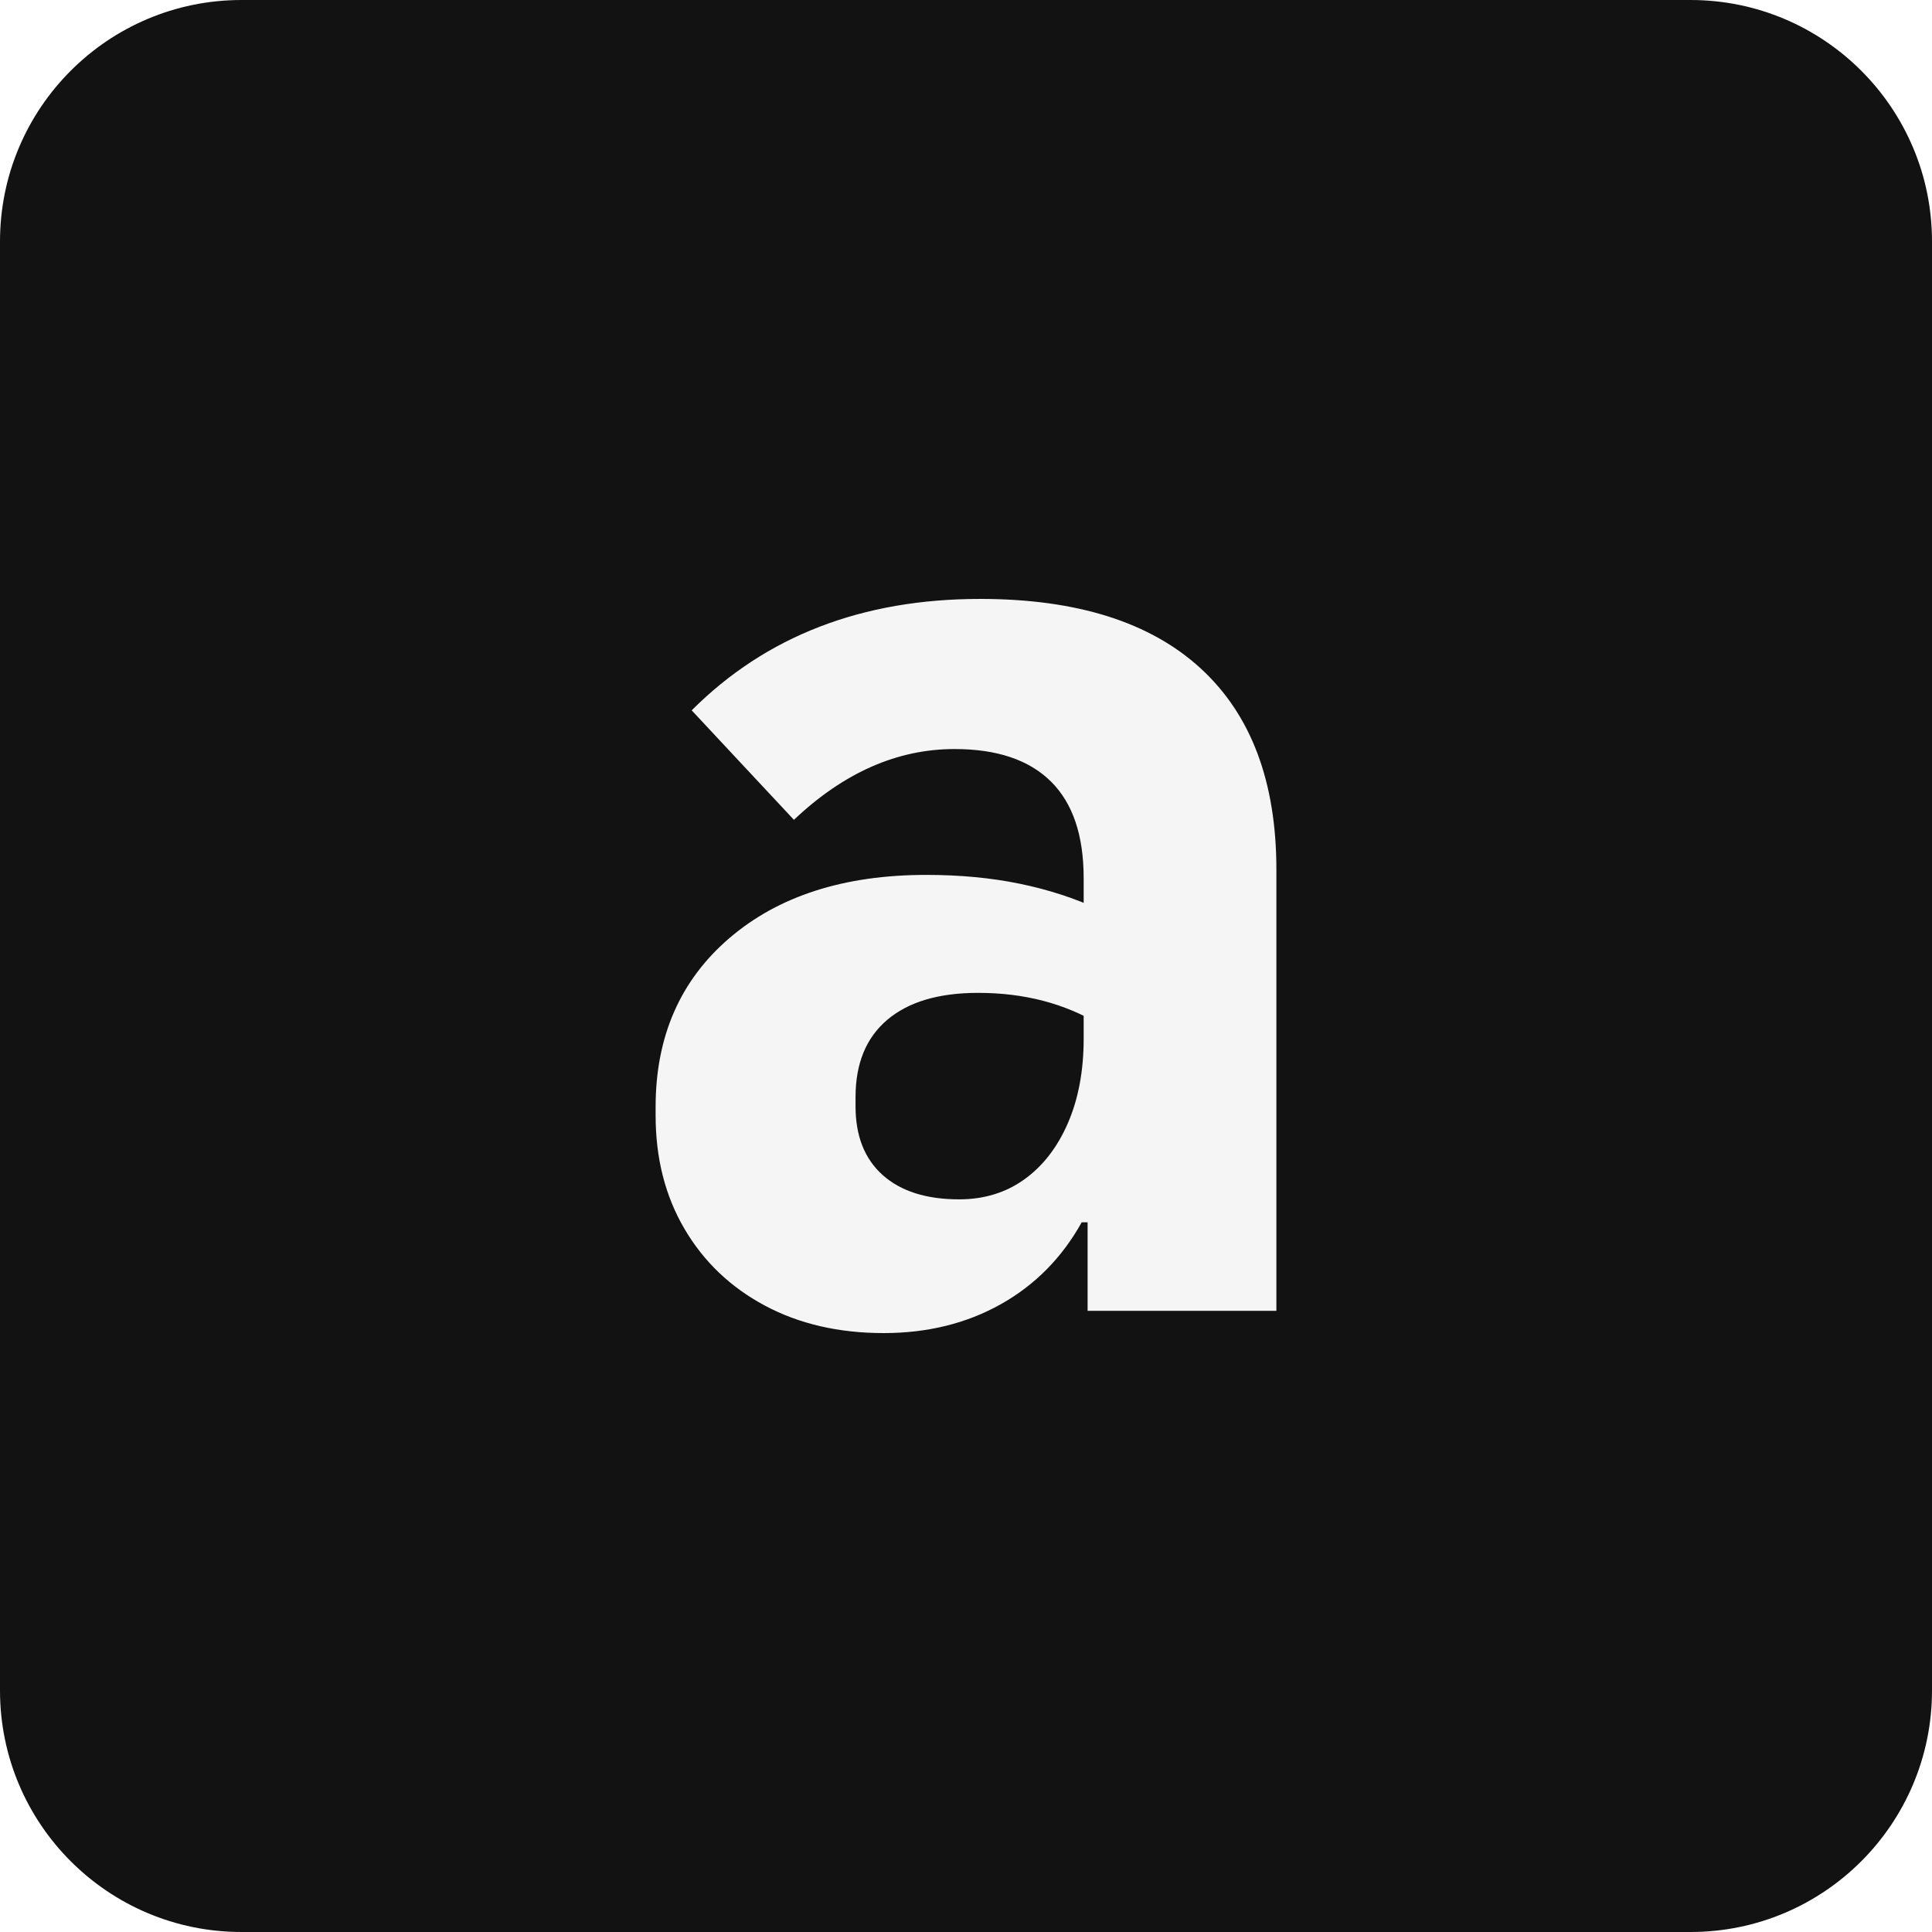
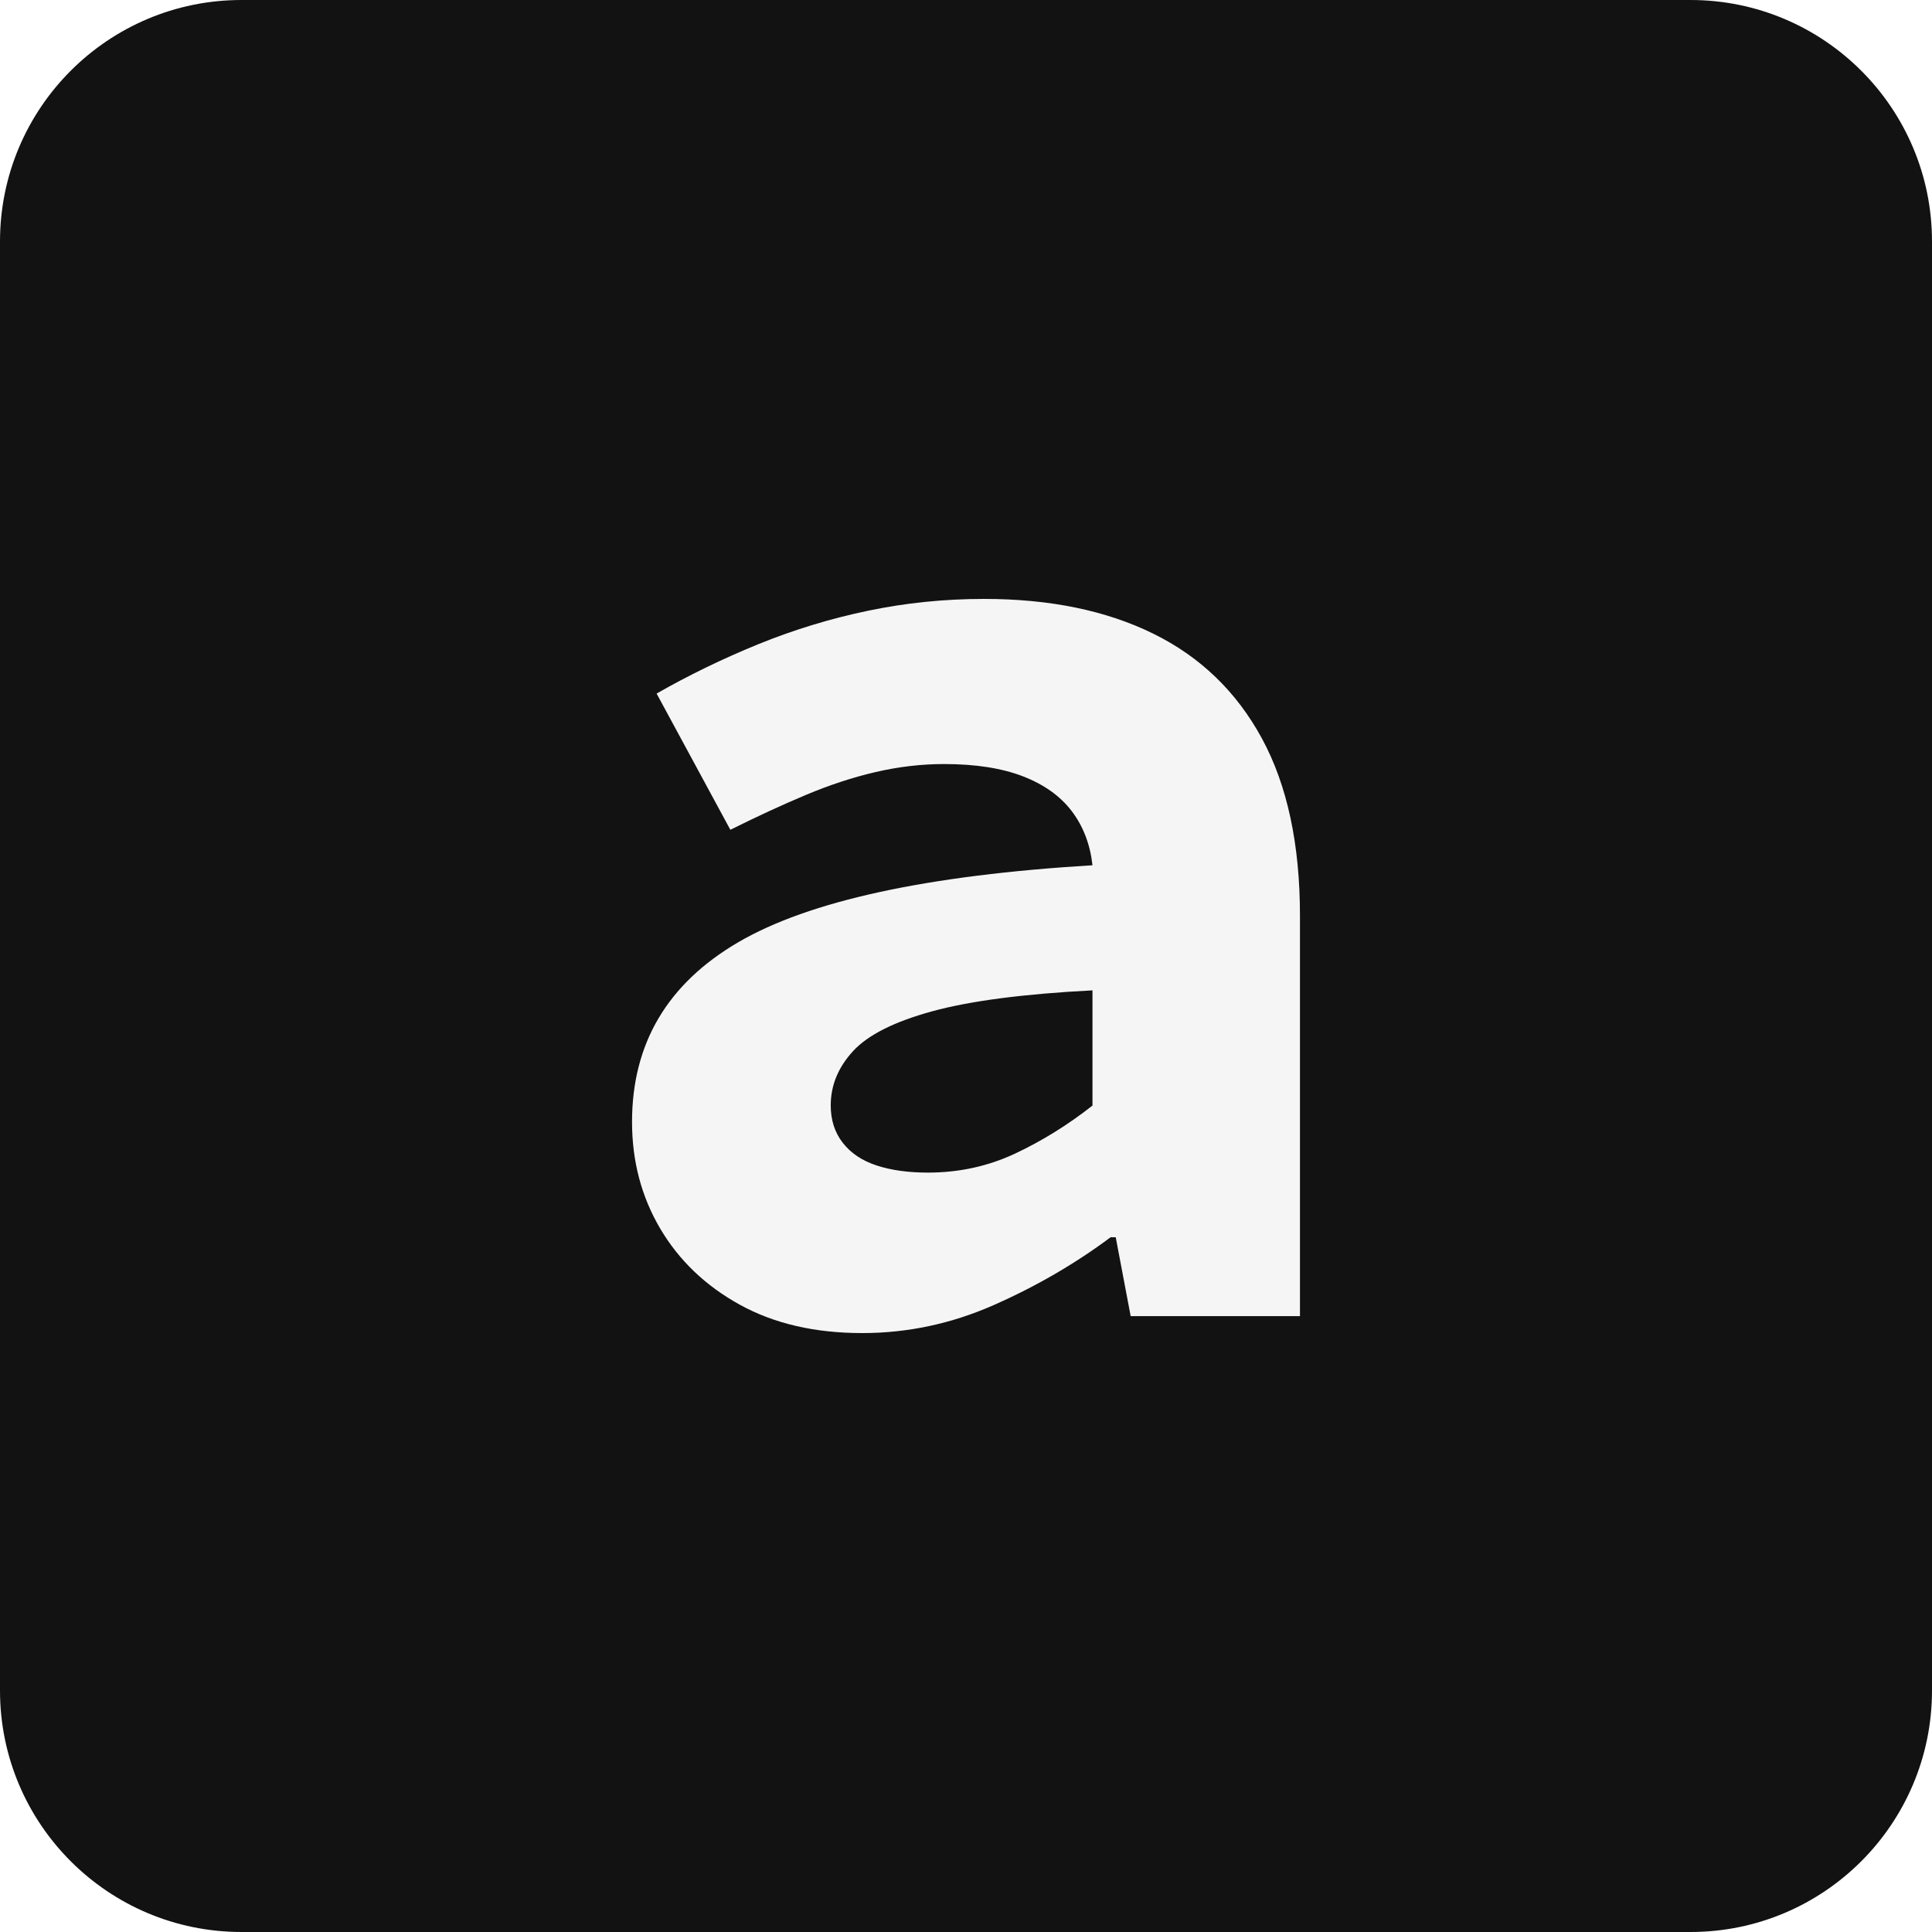
<svg xmlns="http://www.w3.org/2000/svg" viewBox="0 0 64 64">
  <rect width="64" height="64" rx="8" fill="#121212" />
-   <path d="M29.275 44.16Q27.038 44.16 25.334 43.248Q23.629 42.336 22.674 40.707Q21.718 39.079 21.718 36.951V36.669Q21.718 33.173 24.161 31.077Q26.604 28.982 30.686 28.982Q32.358 28.982 33.781 29.275Q35.203 29.568 36.419 30.133V33.933Q34.682 32.89 32.402 32.89Q30.447 32.89 29.394 33.781Q28.341 34.671 28.341 36.343V36.647Q28.341 38.123 29.242 38.927Q30.143 39.73 31.772 39.73Q33.01 39.73 33.933 39.068Q34.855 38.406 35.377 37.201Q35.898 35.995 35.898 34.41V29.09Q35.898 26.962 34.812 25.887Q33.726 24.813 31.62 24.813Q28.775 24.813 26.3 27.158L22.913 23.531Q26.604 19.84 32.467 19.84Q37.266 19.84 39.774 22.142Q42.282 24.443 42.282 28.808V43.422H36.028V40.49H35.833Q34.855 42.249 33.151 43.205Q31.446 44.16 29.275 44.16Z" fill="#f5f5f5" />
+   <path d="M28.561 44.16Q26.212 44.16 24.508 43.221Q22.804 42.281 21.87 40.698Q20.937 39.115 20.937 37.165Q20.937 33.27 24.454 31.214Q27.972 29.158 36.19 28.663Q36.074 27.624 35.505 26.873Q34.935 26.121 33.882 25.715Q32.829 25.31 31.273 25.31Q30.151 25.31 29.011 25.574Q27.871 25.838 26.689 26.336Q25.506 26.833 24.194 27.488L21.751 22.975Q23.355 22.059 25.117 21.341Q26.878 20.624 28.753 20.232Q30.627 19.84 32.599 19.84Q35.861 19.84 38.201 20.99Q40.541 22.139 41.802 24.461Q43.063 26.783 43.063 30.337V43.599H37.455L36.96 40.986H36.79Q35.018 42.307 32.917 43.233Q30.816 44.16 28.561 44.16ZM30.735 38.844Q32.286 38.844 33.63 38.212Q34.975 37.579 36.19 36.623V32.807Q32.778 32.983 30.889 33.498Q29 34.014 28.259 34.819Q27.519 35.625 27.519 36.617Q27.519 37.346 27.919 37.858Q28.318 38.371 29.04 38.608Q29.762 38.844 30.735 38.844Z" fill="#f5f5f5" />
</svg>
